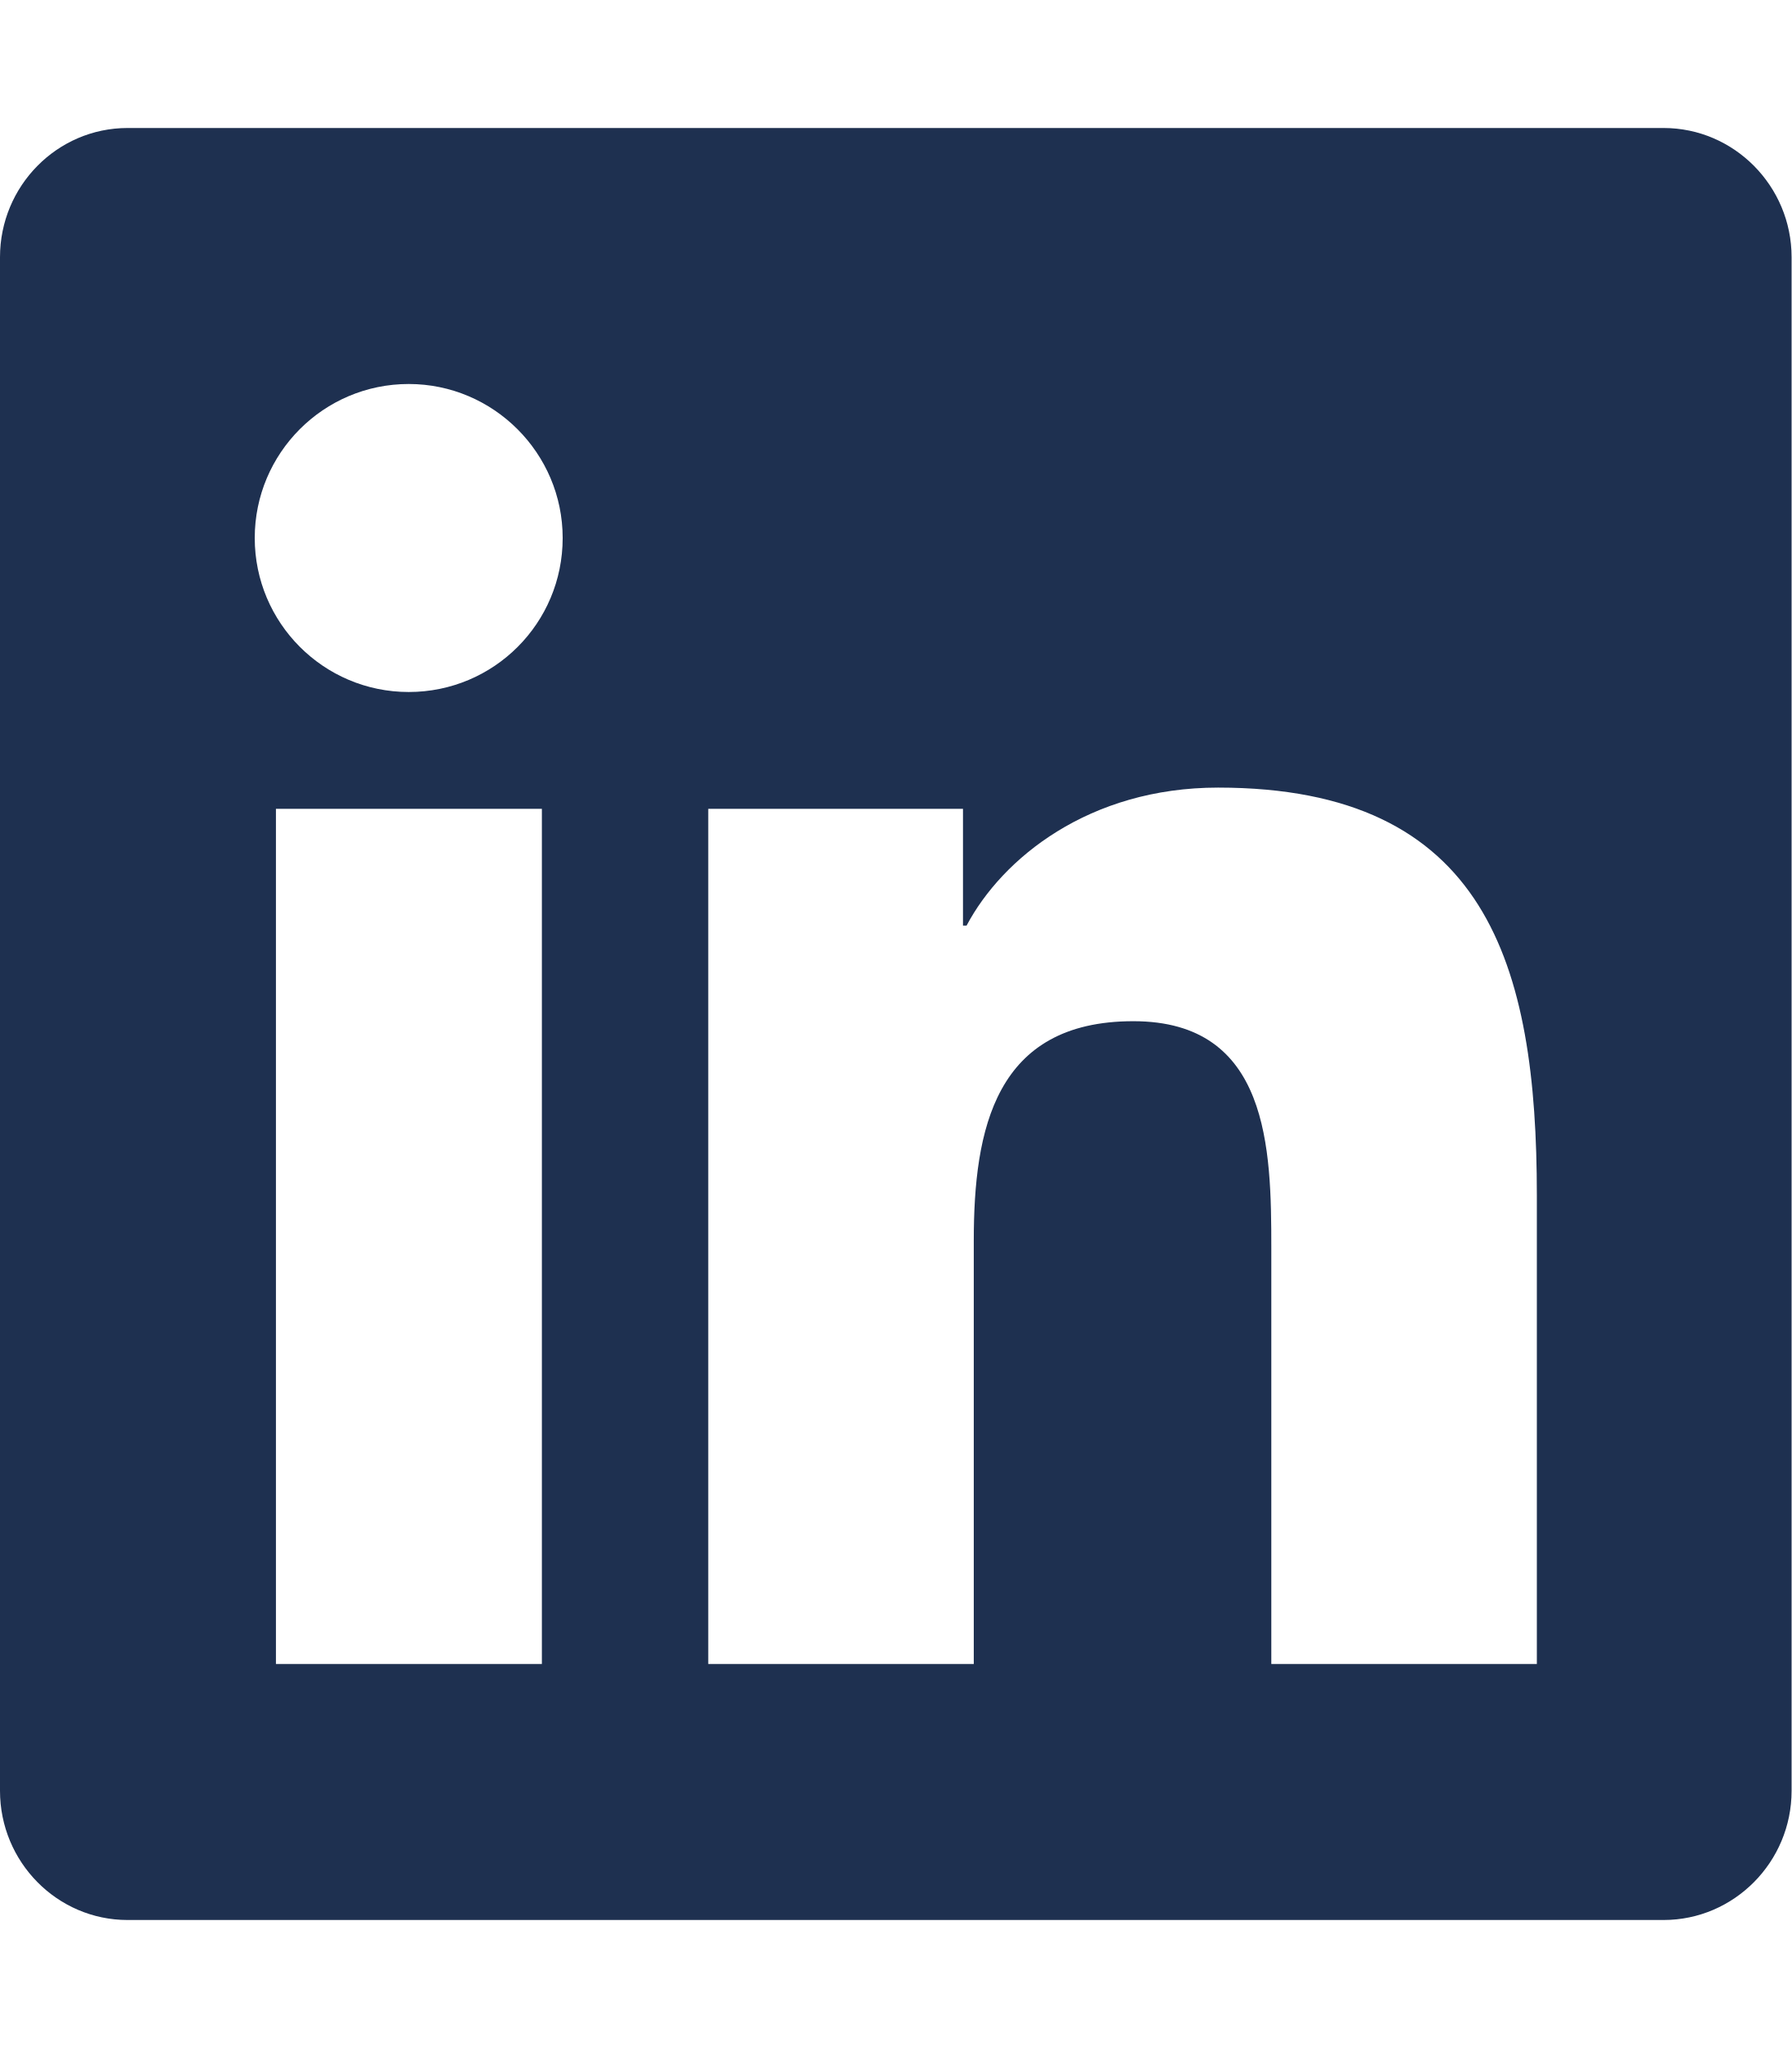
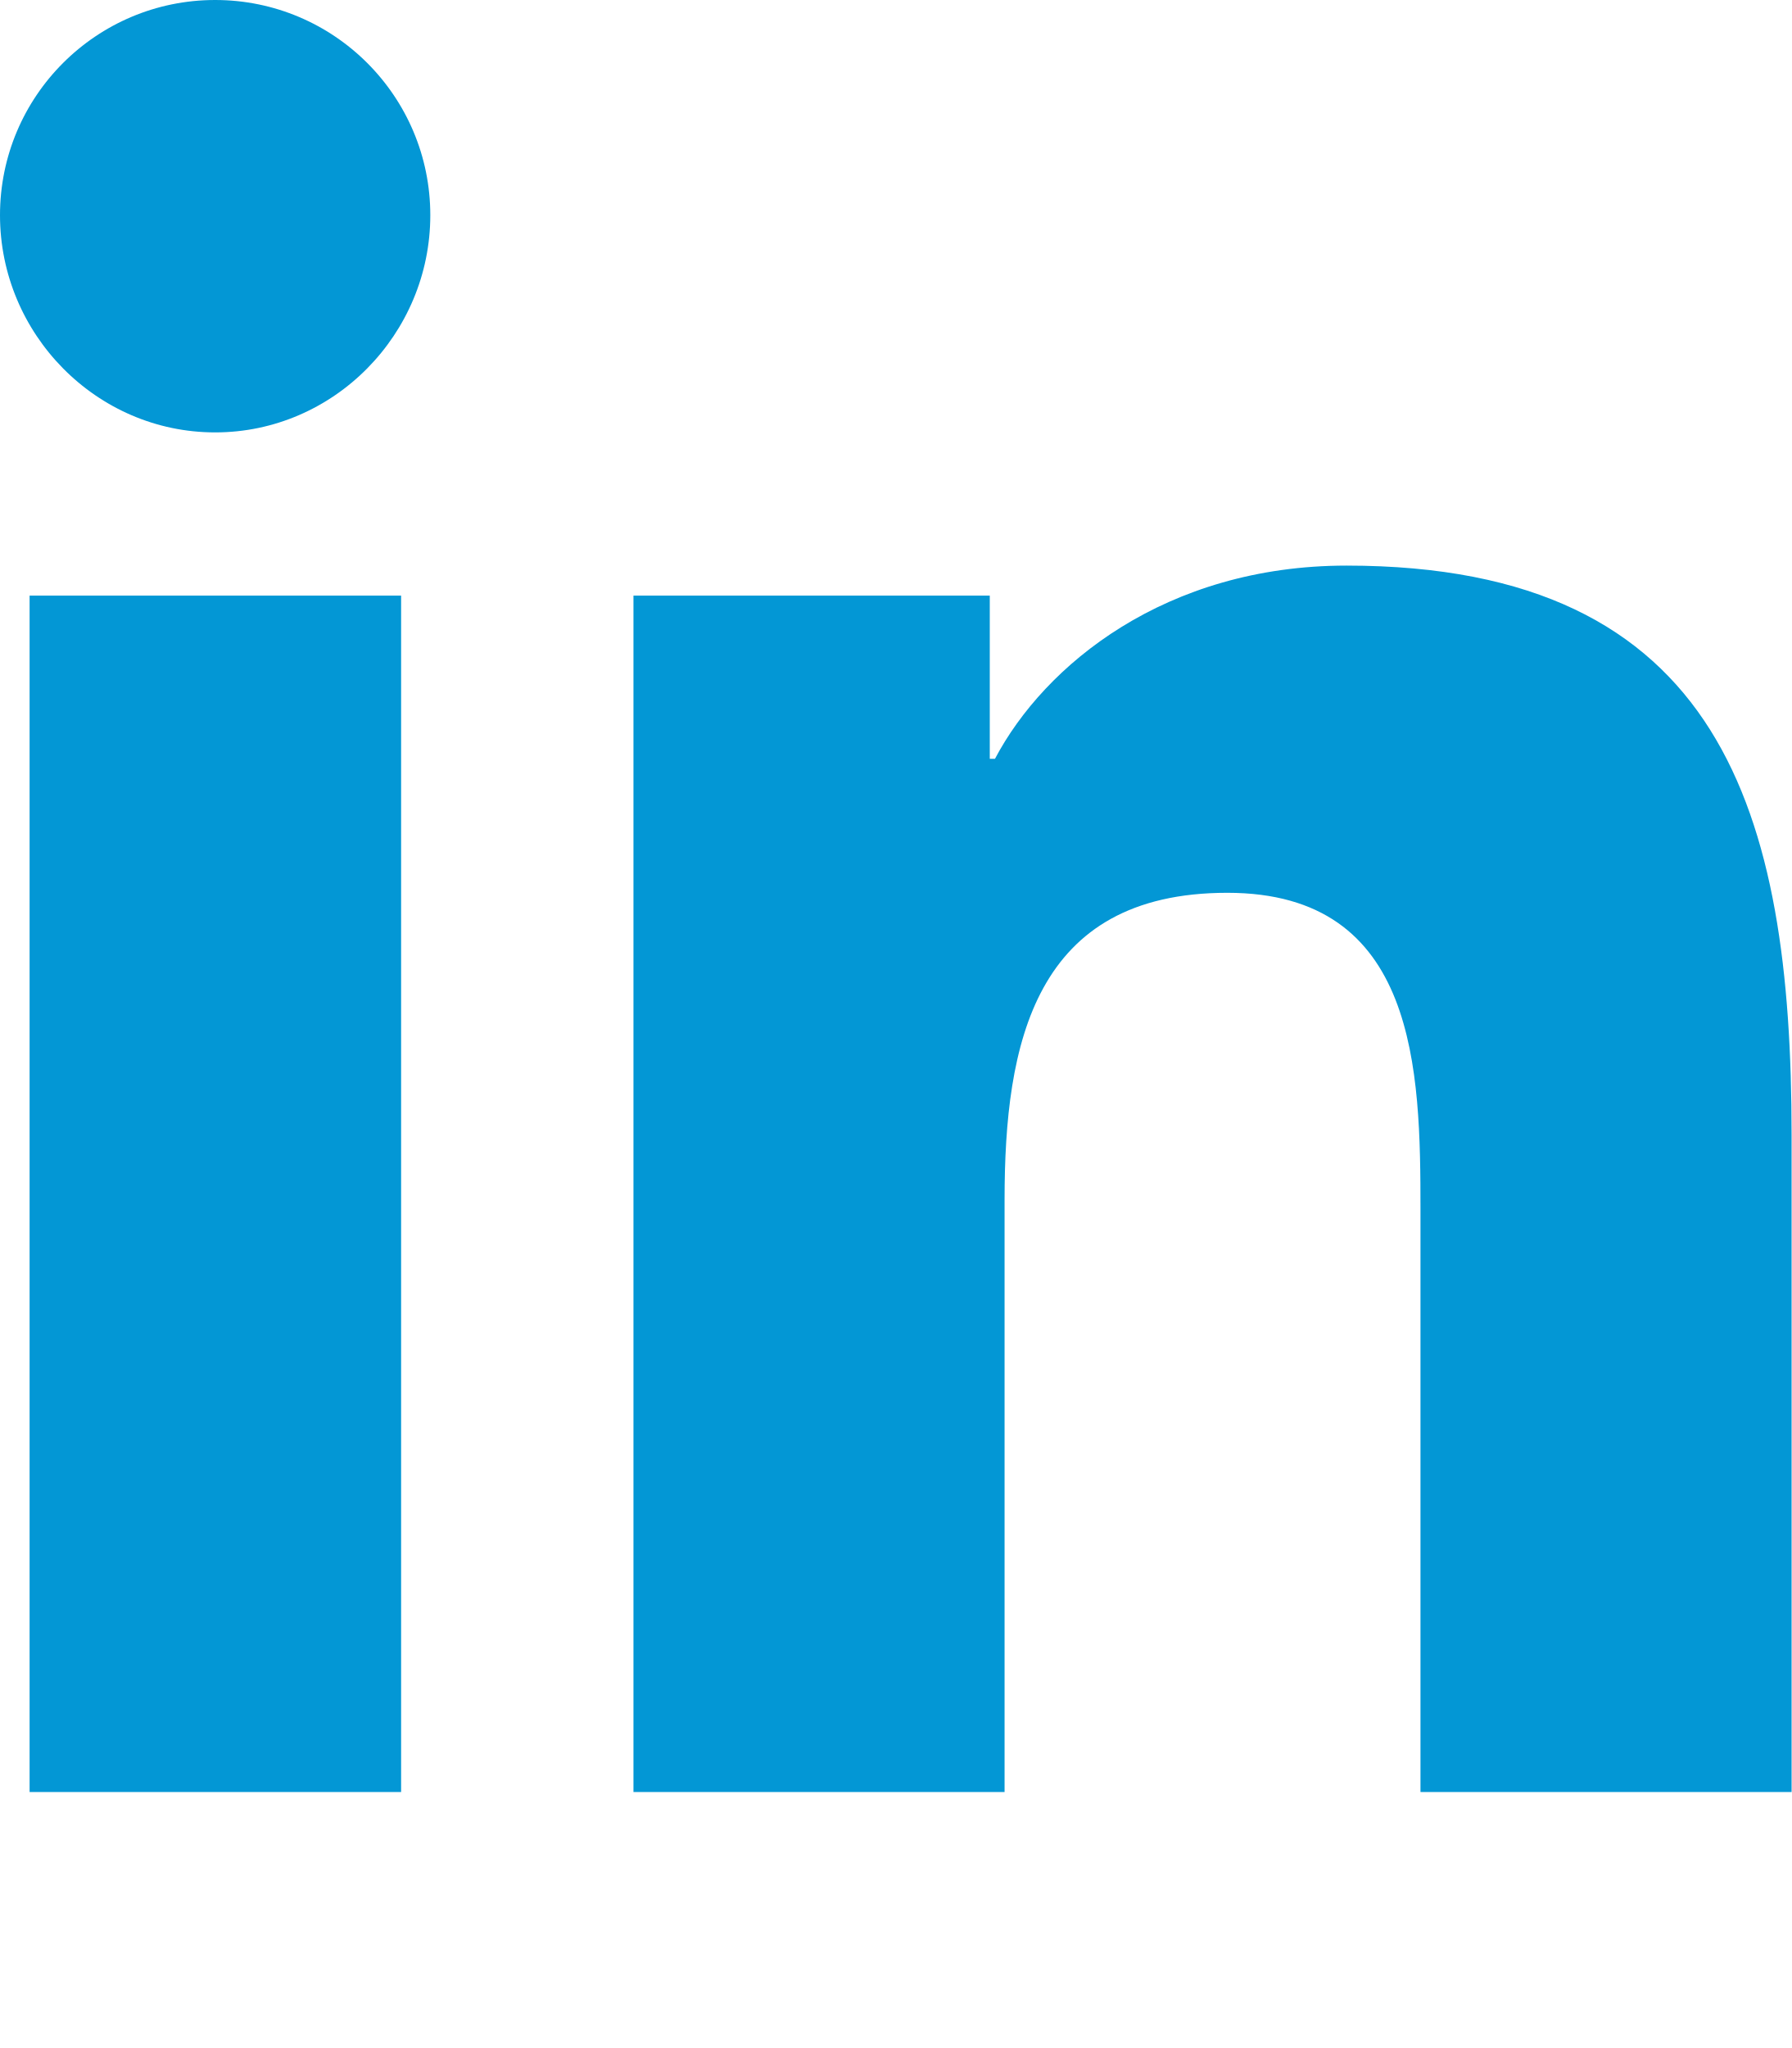
<svg xmlns="http://www.w3.org/2000/svg" height="16" width="14" viewBox="0 0 448 512">
-   <path opacity="1" fill="#1E3050" d="M416 32H31.9C14.3 32 0 46.5 0 64.3v383.4C0 465.5 14.3 480 31.9 480H416c17.6 0 32-14.5 32-32.3V64.3c0-17.8-14.4-32.3-32-32.3zM135.4 416H69V202.2h66.5V416zm-33.2-243c-21.3 0-38.5-17.3-38.5-38.5S80.9 96 102.2 96c21.2 0 38.5 17.3 38.5 38.5 0 21.3-17.2 38.5-38.5 38.5zm282.1 243h-66.4V312c0-24.8-.5-56.7-34.5-56.7-34.6 0-39.9 27-39.9 54.9V416h-66.4V202.2h63.7v29.2h.9c8.9-16.8 30.6-34.5 62.9-34.5 67.2 0 79.7 44.3 79.7 101.9V416z" />
+   <path fill="#0397d5" d="M100.3 448H7.4V148.9h92.9zM53.8 108.1C24.1 108.1 0 83.5 0 53.8a53.8 53.8 0 0 1 107.6 0c0 29.7-24.1 54.3-53.8 54.3zM447.9 448h-92.7V302.4c0-34.7-.7-79.2-48.3-79.2-48.3 0-55.7 37.7-55.7 76.7V448h-92.8V148.9h89.1v40.8h1.3c12.4-23.5 42.7-48.3 87.9-48.3 94 0 111.3 61.9 111.3 142.3V448z" />
</svg>
